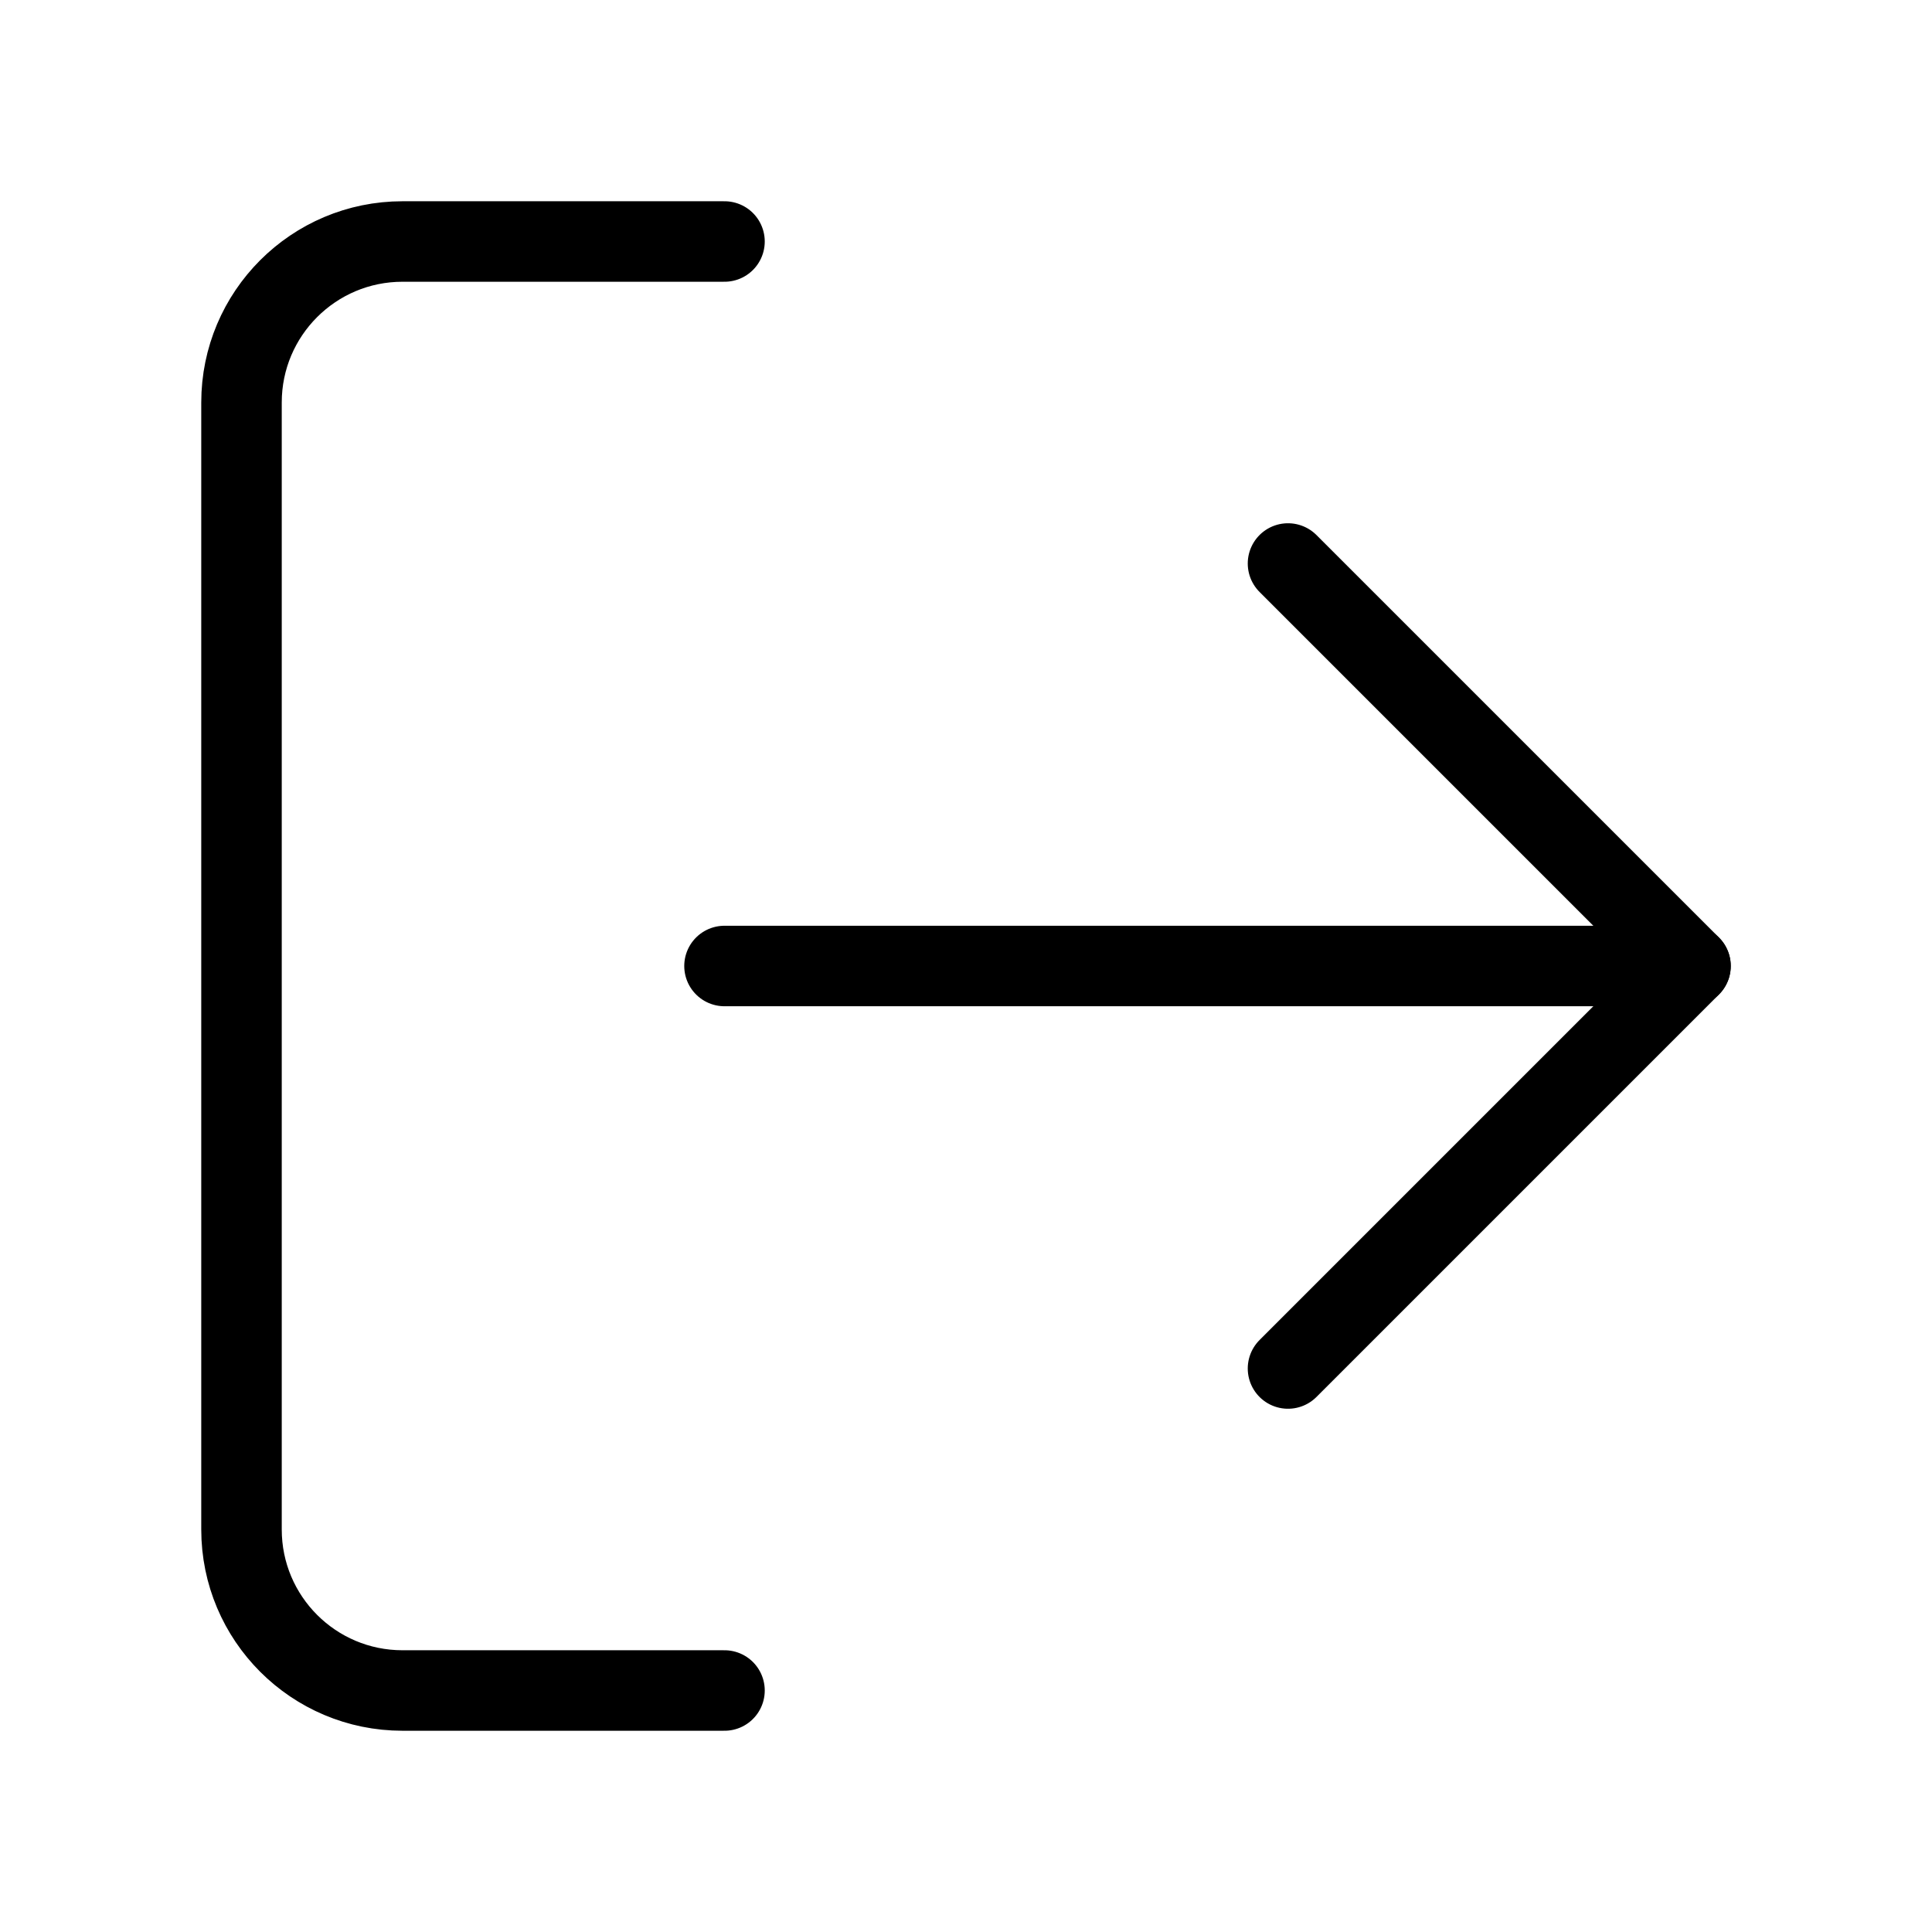
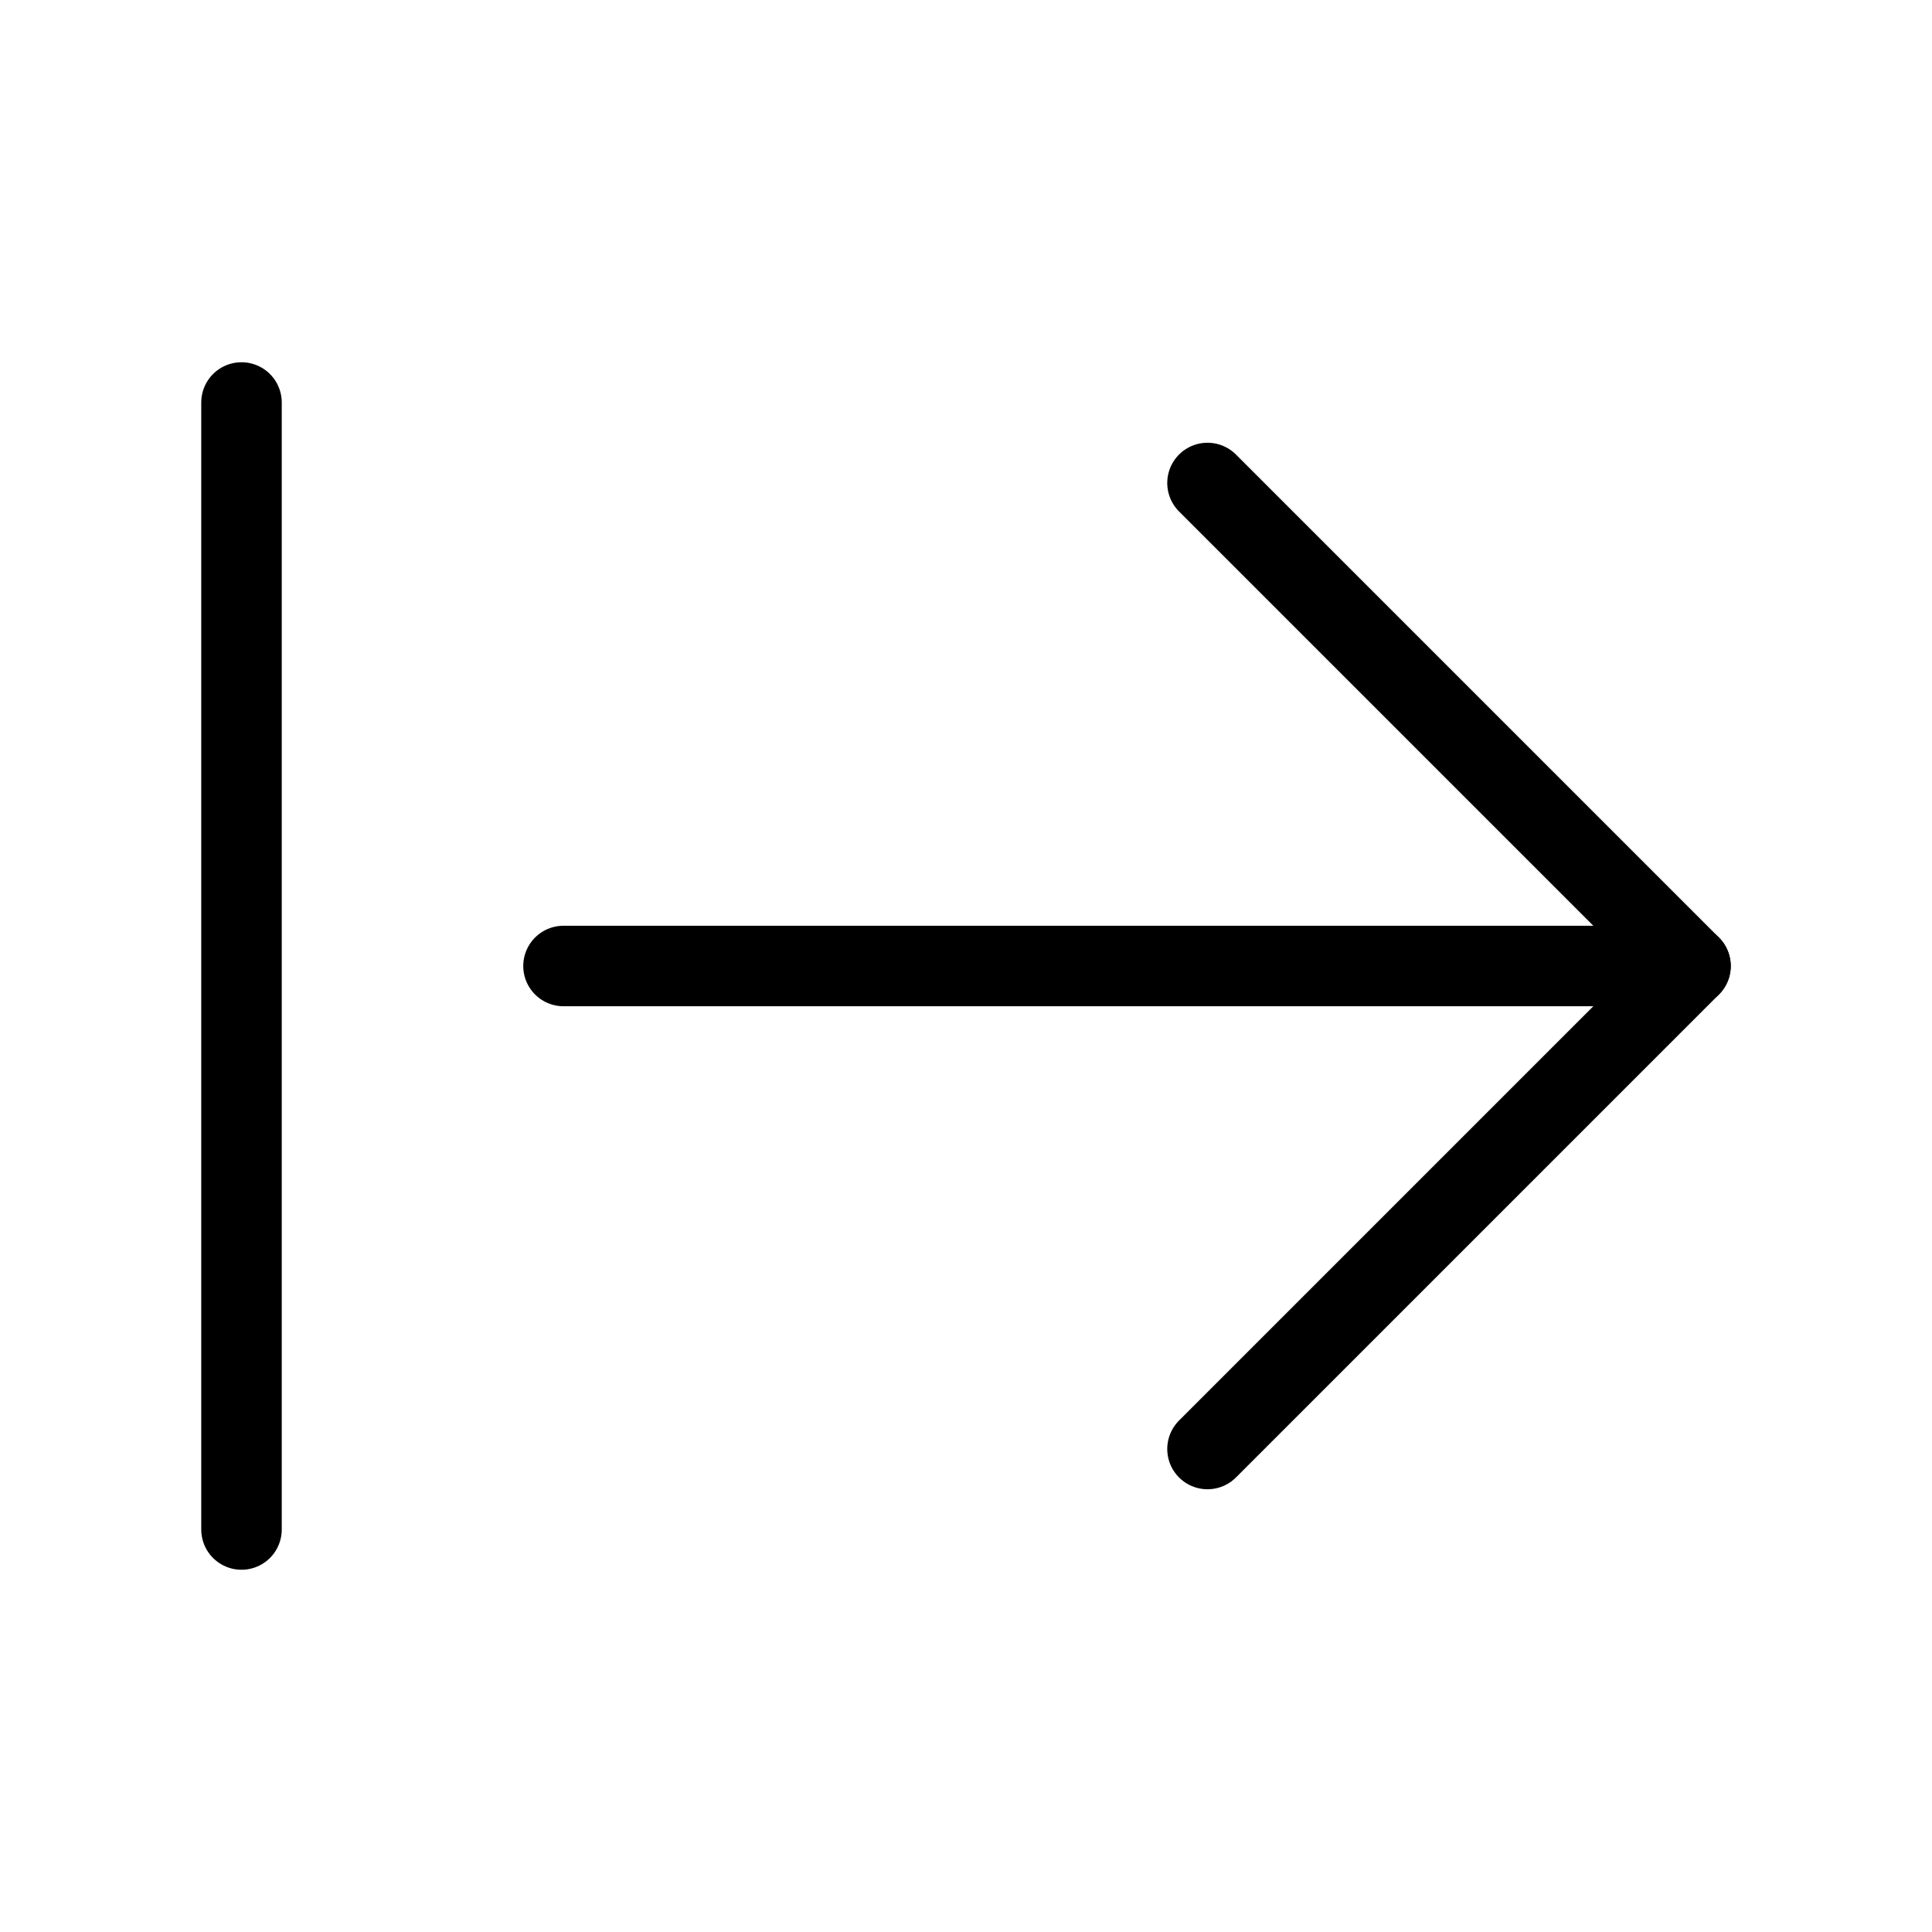
<svg xmlns="http://www.w3.org/2000/svg" width="1em" height="1em" viewBox="0 0 24 24" fill="none" stroke="currentColor" stroke-width="1" stroke-linecap="round" stroke-linejoin="round" aria-hidden="true" focusable="false">
-   <path d="m16 17 5-5-5-5" />
-   <path d="M21 12H9" />
-   <path d="M9 21H5a2 2 0 0 1-2-2V5a2 2 0 0 1 2-2h4" />
+   <path d="M3 5v14" />
+   <path d="M21 12H7" />
+   <path d="m15 18 6-6-6-6" />
</svg>
